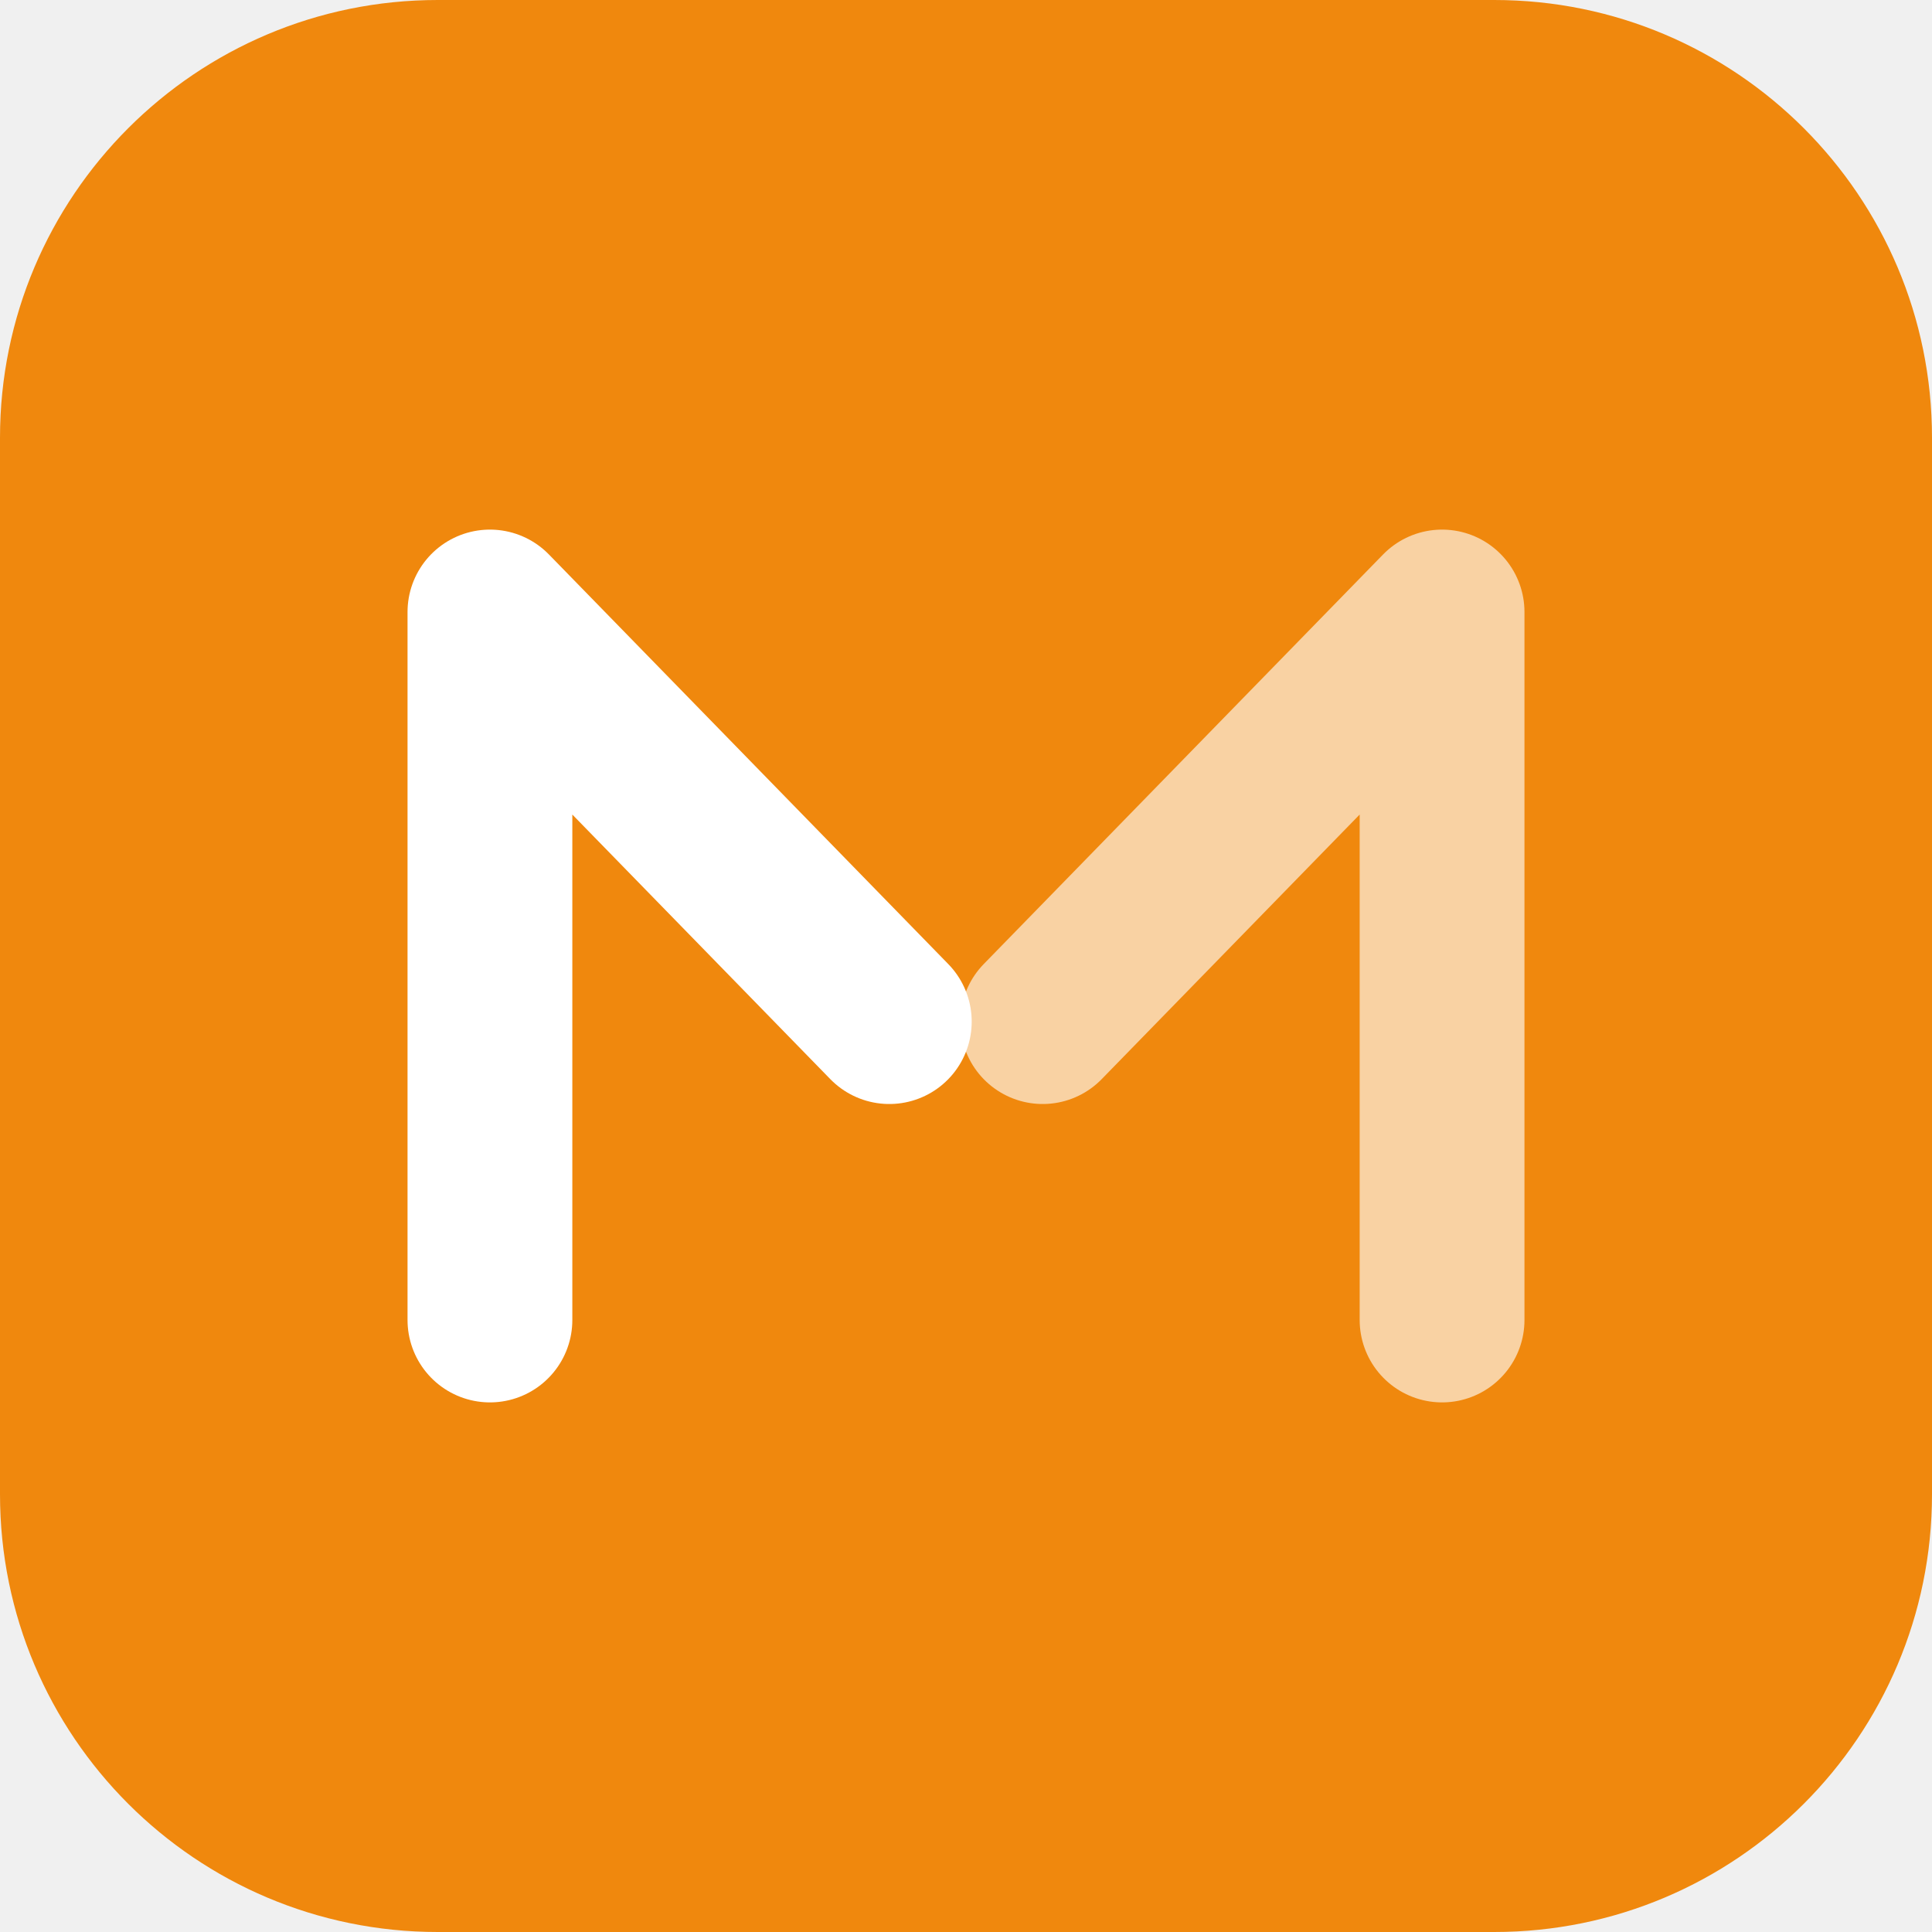
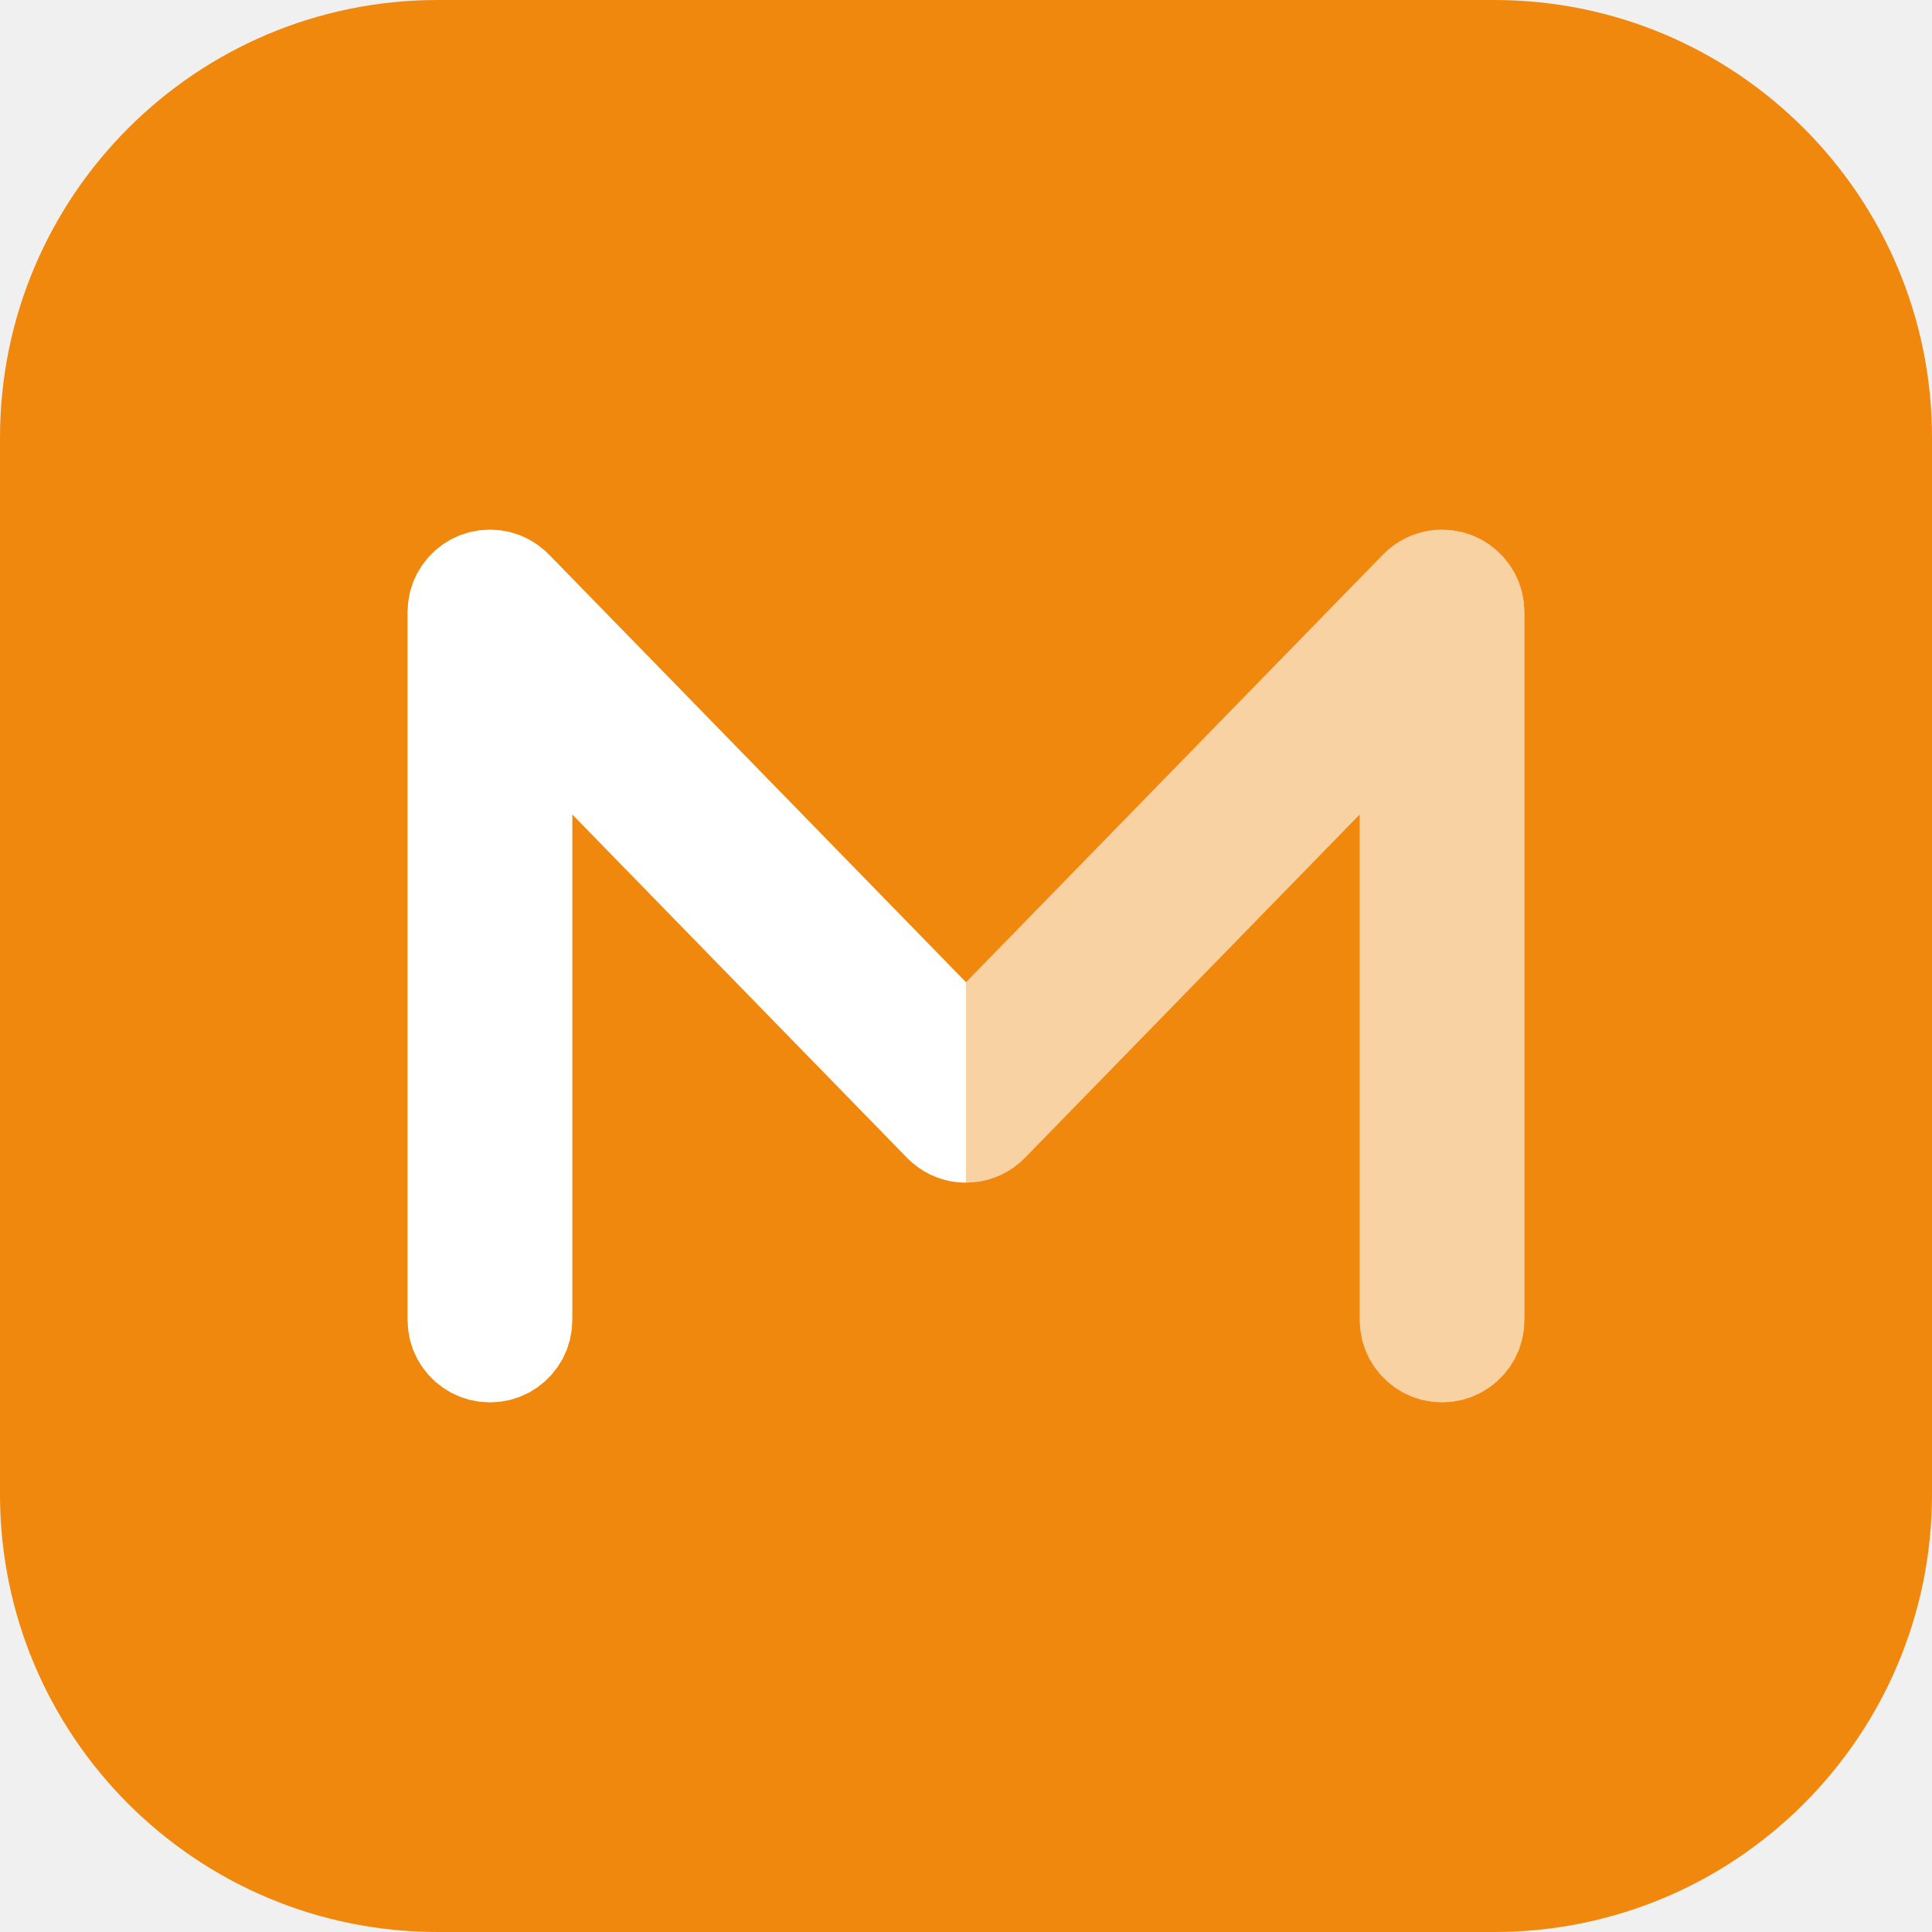
<svg xmlns="http://www.w3.org/2000/svg" viewBox="0 0 256 256" width="256" height="256">
  <rect width="256" height="256" rx="58" fill="#F0880D" />
  <g transform="translate(128 128) scale(0.80874) translate(-78.000 -58.000)">
-     <path d="M 0.0 116.0 L 0.0 0.0 L 65.434 67.112" fill="none" stroke="#FFFFFF" stroke-width="27.0" stroke-opacity="1.0" stroke-linejoin="round" stroke-linecap="round" />
-     <path d="M 90.566 67.112 L 156.0 0.0 L 156.0 116.0" fill="none" stroke="#FFFFFF" stroke-width="27.0" stroke-opacity="0.62" stroke-linejoin="round" stroke-linecap="round" />
+     <path d="M-13.50 116.00 L-13.50 0.00 L-13.39 -1.69 L-13.09 -3.32 L-12.59 -4.88 L-11.92 -6.35 L-11.08 -7.71 L-10.09 -8.97 L-8.97 -10.09 L-7.71 -11.08 L-6.35 -11.92 L-4.88 -12.59 L-3.32 -13.09 L-1.69 -13.39 L0.00 -13.50 L1.69 -13.39 L3.32 -13.09 L4.88 -12.59 L6.35 -11.92 L7.71 -11.08 L8.97 -10.09 L9.67 -9.39 L9.67 -9.42 L78.00 60.66 L78.00 93.50 L76.75 93.44 L75.53 93.28 L74.35 93.00 L73.22 92.63 L72.13 92.16 L71.09 91.60 L70.11 90.95 L69.19 90.23 L68.33 89.42 L68.33 89.42 L13.50 33.18 L13.50 116.00 L13.39 117.69 L13.09 119.32 L12.59 120.88 L11.92 122.35 L11.08 123.71 L10.09 124.97 L8.97 126.09 L7.71 127.08 L6.35 127.92 L4.88 128.59 L3.32 129.09 L1.69 129.39 L0.00 129.50 L-1.69 129.39 L-3.32 129.09 L-4.88 128.59 L-6.35 127.92 L-7.71 127.08 L-8.97 126.09 L-10.09 124.97 L-11.08 123.71 L-11.92 122.35 L-12.59 120.88 L-13.09 119.32 L-13.39 117.69 L-13.50 116.00 Z" fill="#FFFFFF" />
+     <path d="M78.00 60.66 L146.33 -9.42 L147.19 -10.23 L148.11 -10.95 L149.09 -11.60 L150.13 -12.16 L151.22 -12.63 L152.35 -13.00 L153.53 -13.28 L154.75 -13.44 L156.00 -13.50 L157.69 -13.39 L159.32 -13.09 L160.88 -12.59 L162.35 -11.92 L163.71 -11.08 L164.97 -10.09 L166.09 -8.97 L167.08 -7.71 L167.92 -6.35 L168.59 -4.88 L169.09 -3.32 L169.39 -1.69 L169.50 0.00 L169.50 116.00 L169.39 117.69 L169.09 119.32 L168.59 120.88 L167.92 122.35 L167.08 123.71 L166.09 124.97 L164.97 126.09 L163.71 127.08 L162.35 127.92 L160.88 128.59 L159.32 129.09 L157.69 129.39 L156.00 129.50 L154.31 129.39 L152.68 129.09 L151.12 128.59 L149.65 127.92 L148.29 127.08 L147.03 126.09 L145.91 124.97 L144.92 123.71 L144.08 122.35 L143.41 120.88 L142.91 119.32 L142.61 117.69 L142.50 116.00 L142.50 33.18 L87.67 89.42 L86.81 90.23 L85.89 90.95 L84.91 91.60 L83.87 92.16 L82.78 92.63 L81.65 93.00 L80.47 93.28 L79.25 93.44 L78.00 93.50 Z" fill="#FFFFFF" fill-opacity="0.62" />
  </g>
</svg>
